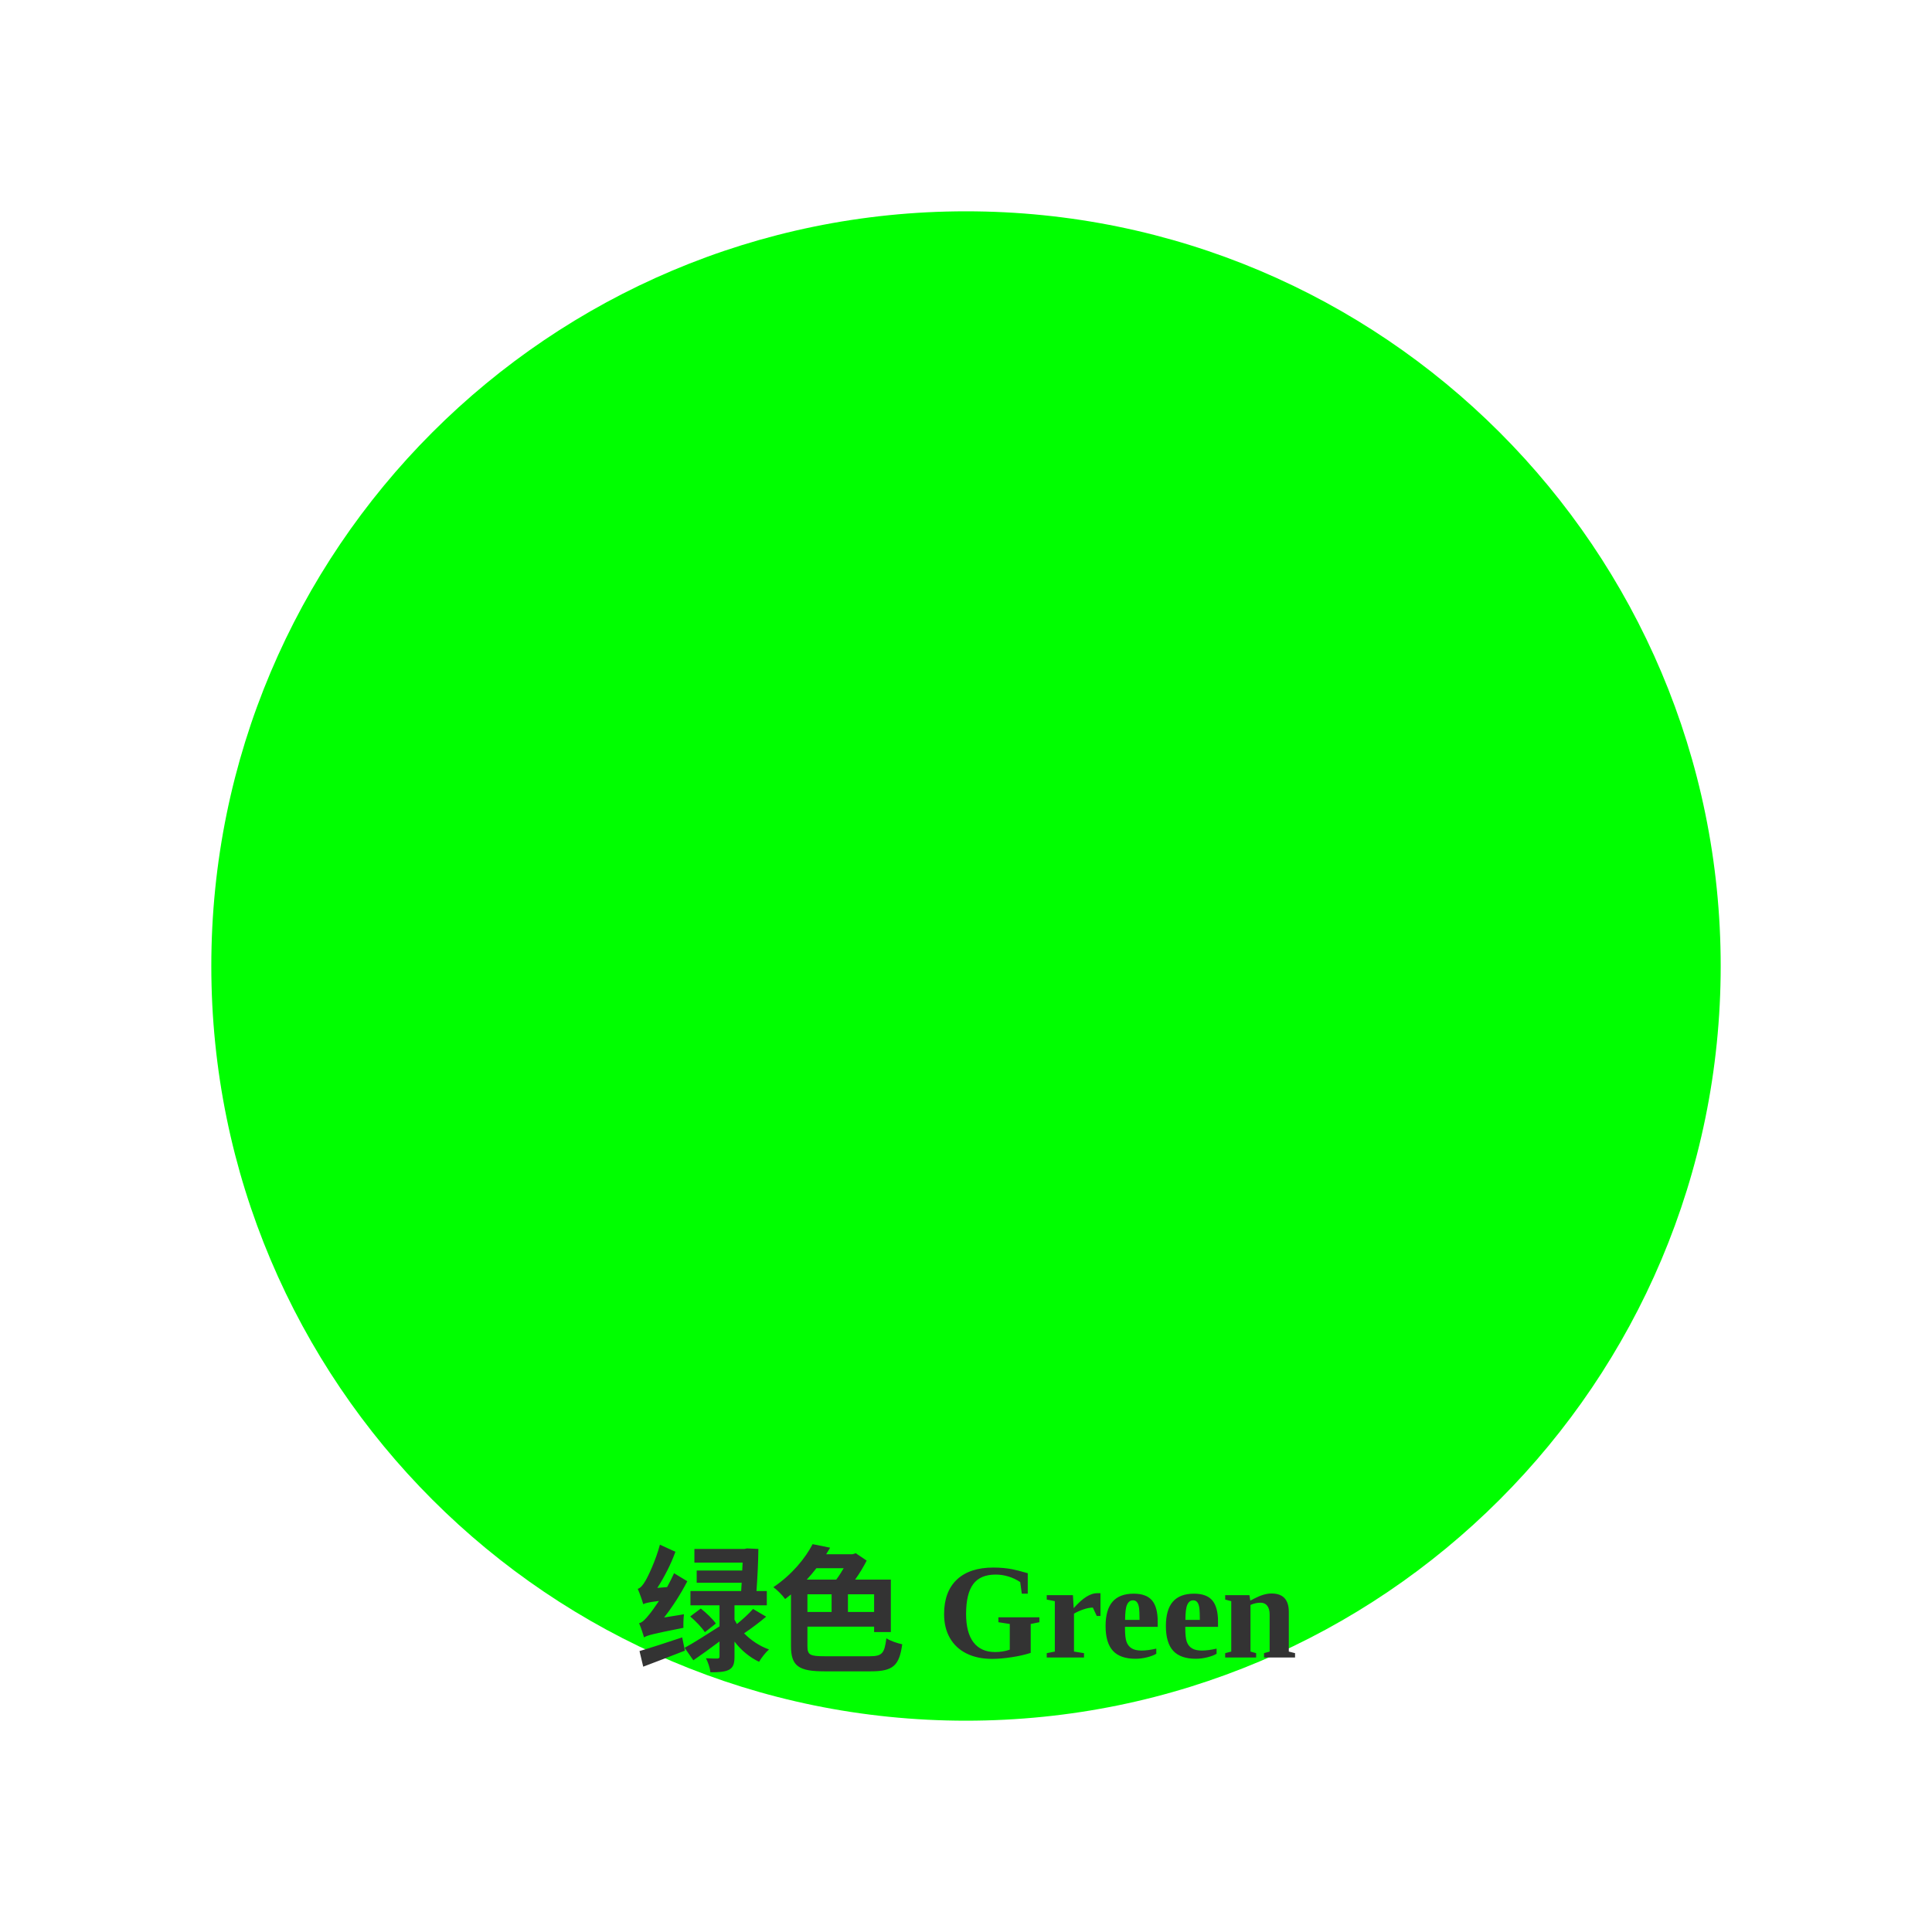
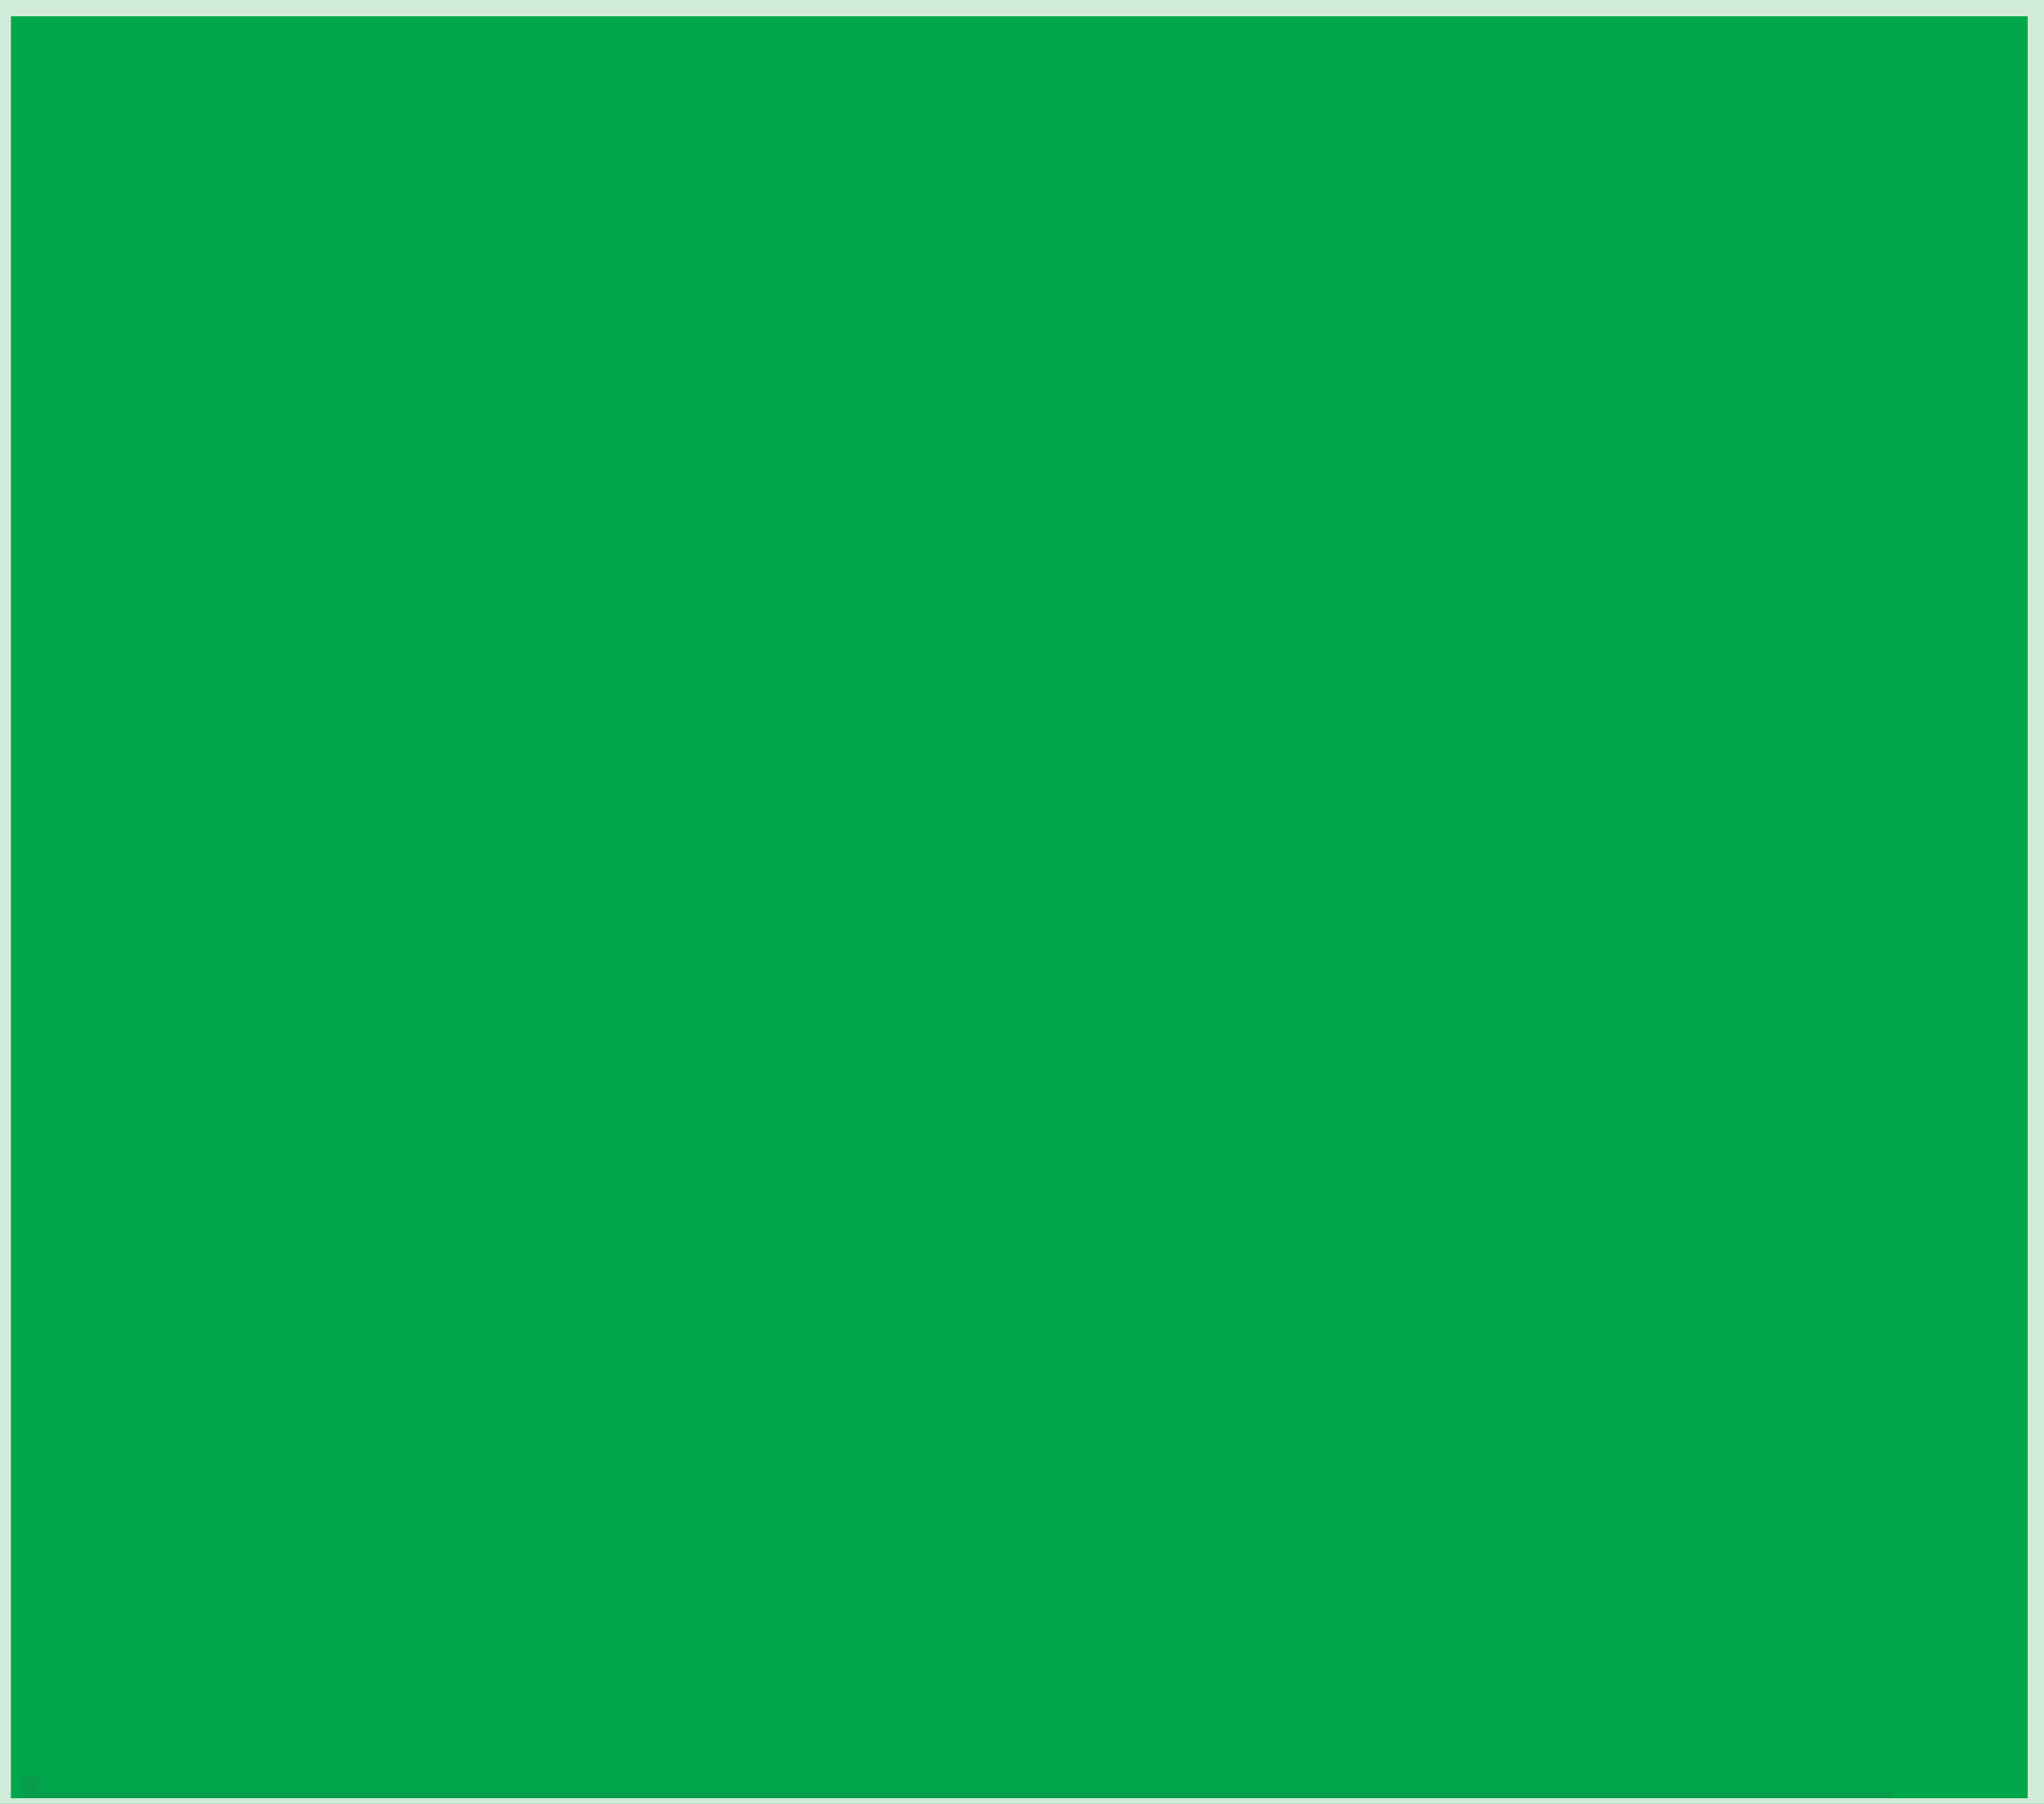
- <svg xmlns="http://www.w3.org/2000/svg" width="512" height="512" viewBox="0 0 512 512">
-   <circle cx="256" cy="256" r="200" fill="#00FF00" />
-   <text x="256" y="440" font-size="36" text-anchor="middle" fill="#333" font-weight="bold">绿色 Green</text>
+ <svg xmlns="http://www.w3.org/2000/svg" version="1.1" width="375" height="331">
+   <path d="M0 0 C123.75 0 247.5 0 375 0 C375 109.23 375 218.46 375 331 C251.25 331 127.5 331 0 331 C0 221.77 0 112.54 0 0 Z " fill="#02A64A" transform="translate(0,0)" />
+   <path d="M0 0 C123.75 0 247.5 0 375 0 C375 109.23 375 218.46 375 331 C251.25 331 127.5 331 0 331 C0 221.77 0 112.54 0 0 Z M2 3 C2 110.91 2 218.82 2 330 C124.1 330 246.2 330 372 330 C372 222.09 372 114.18 372 3 C249.9 3 127.8 3 2 3 Z " fill="#D0ECD9" transform="translate(0,0)" />
+   <path d="M0 0 C0.99 0 1.98 0 3 0 C3 0.99 3 1.98 3 3 C115.2 3 227.4 3 343 3 C343 3.33 343 3.66 343 4 C229.81 4 116.62 4 0 4 C0 2.68 0 1.36 0 0 Z " fill="#0A9C4D" transform="translate(4,326)" />
</svg>
